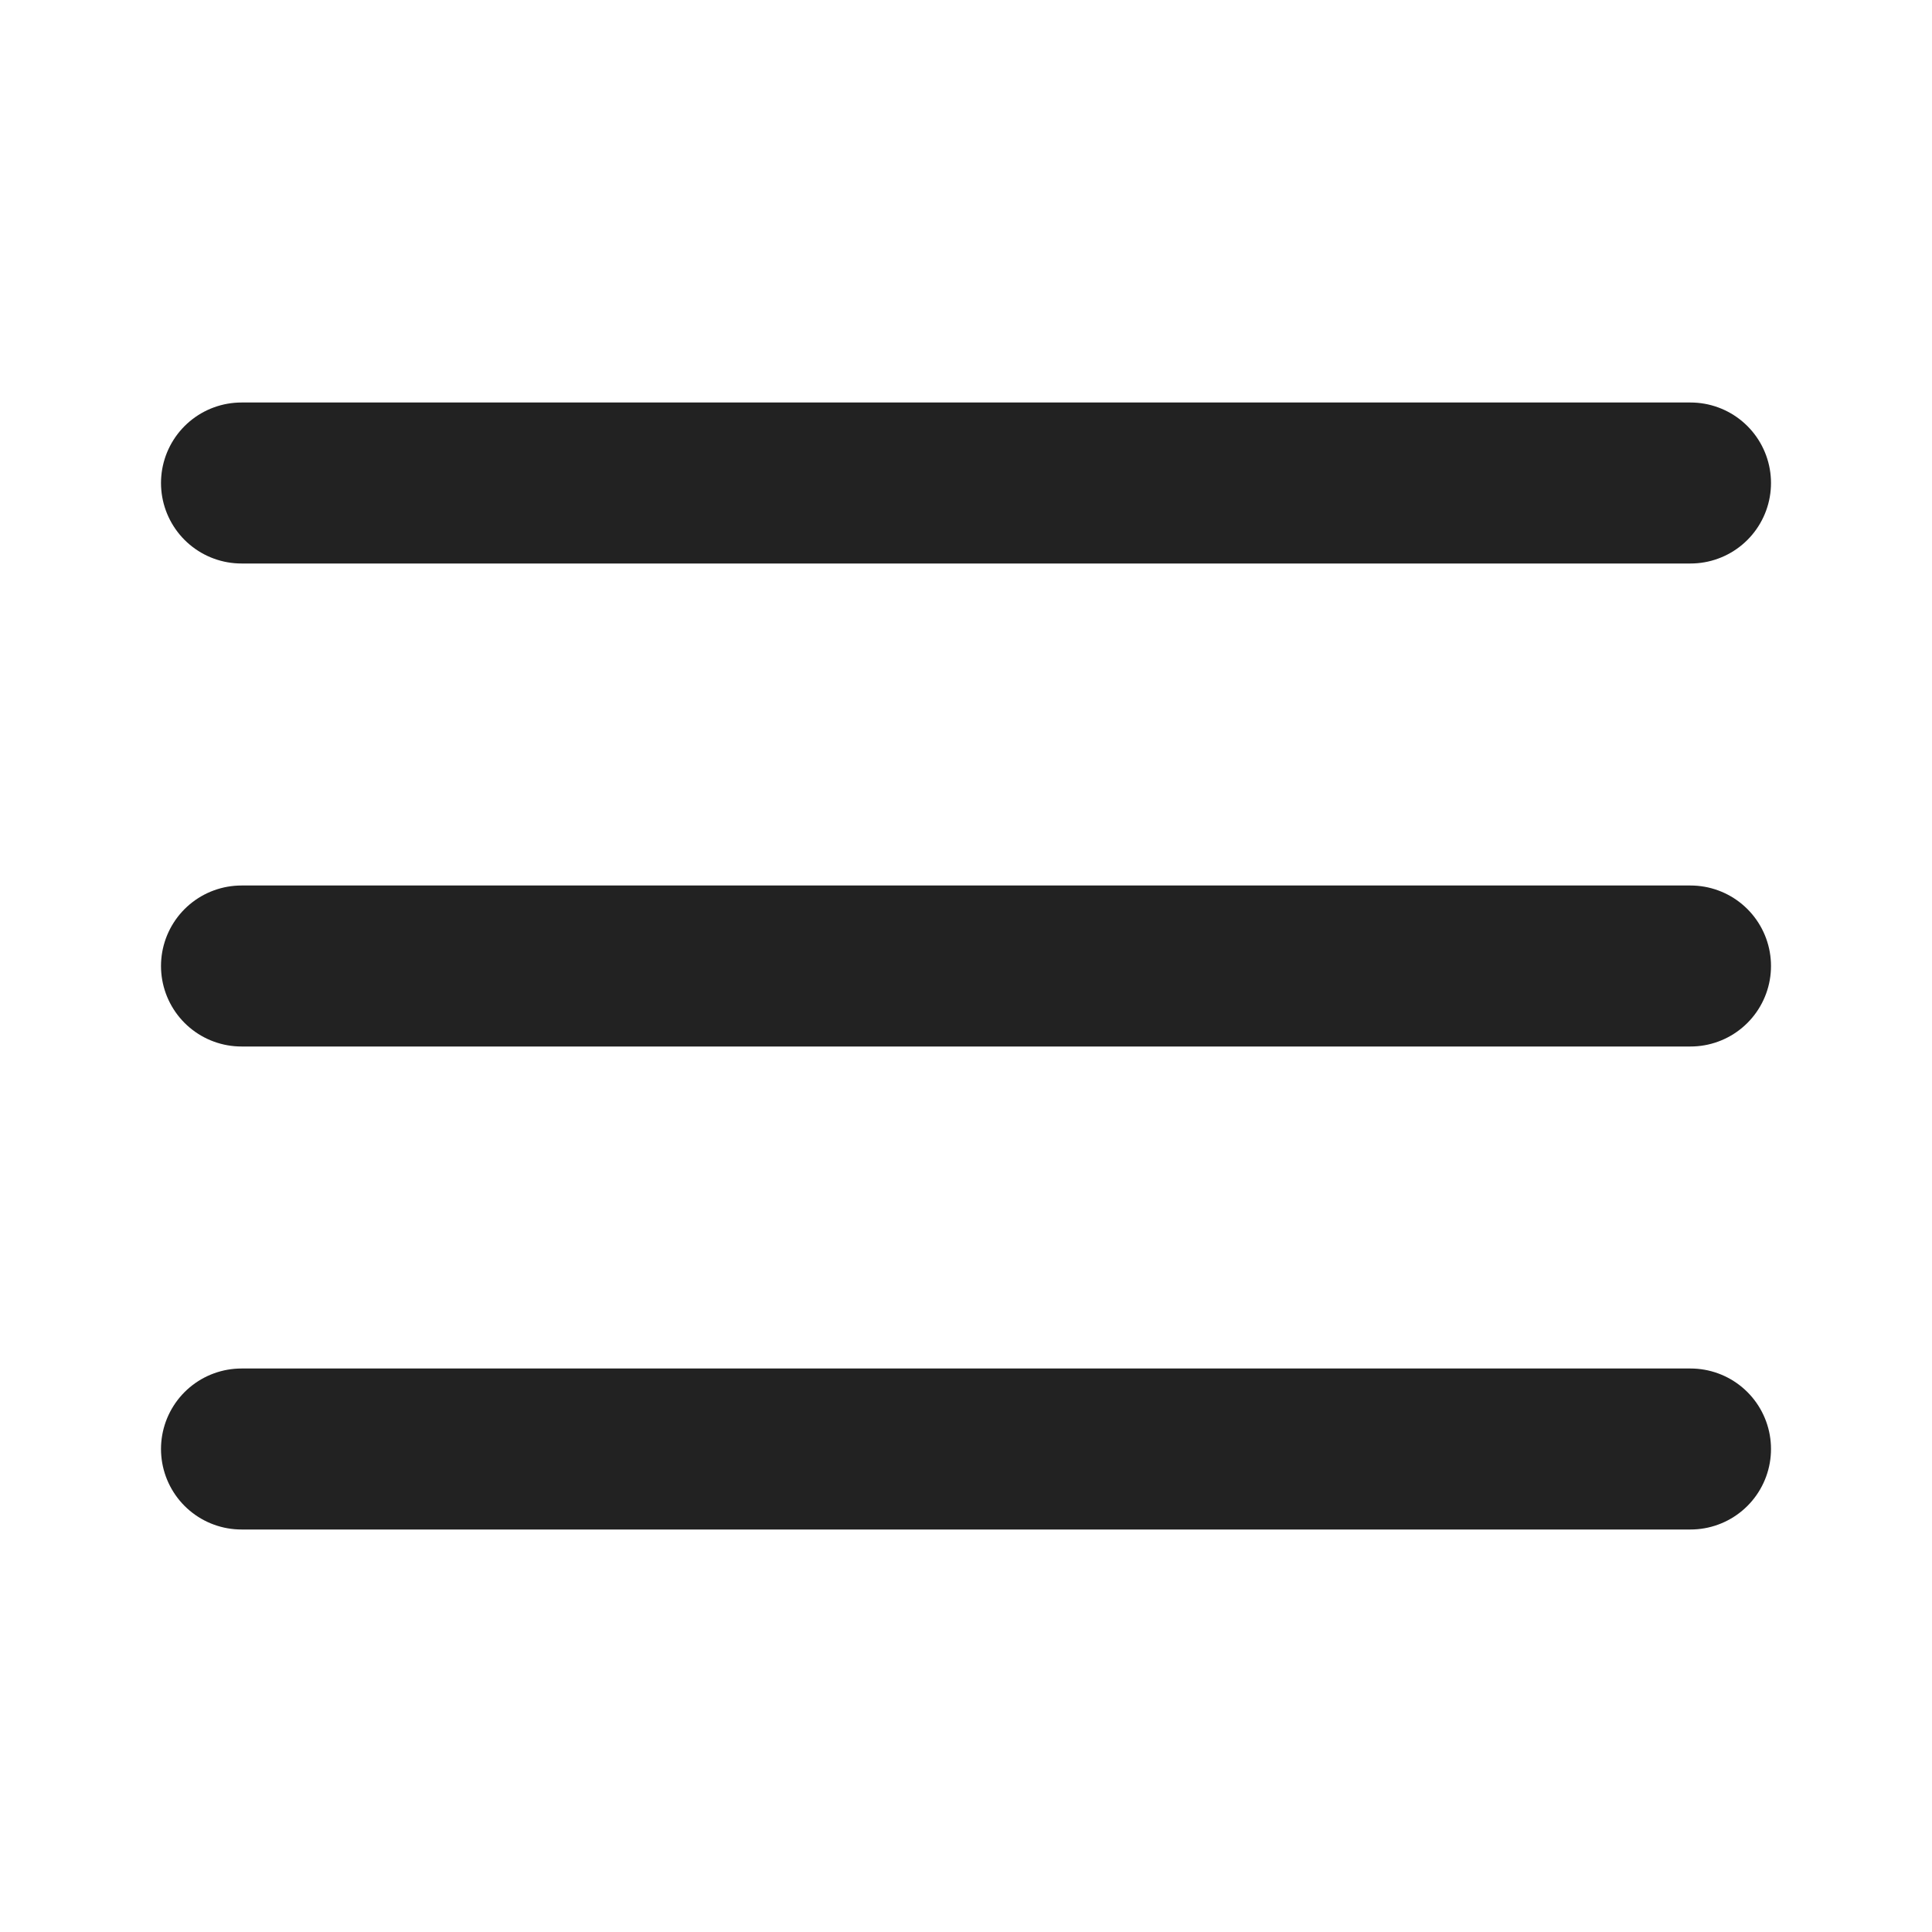
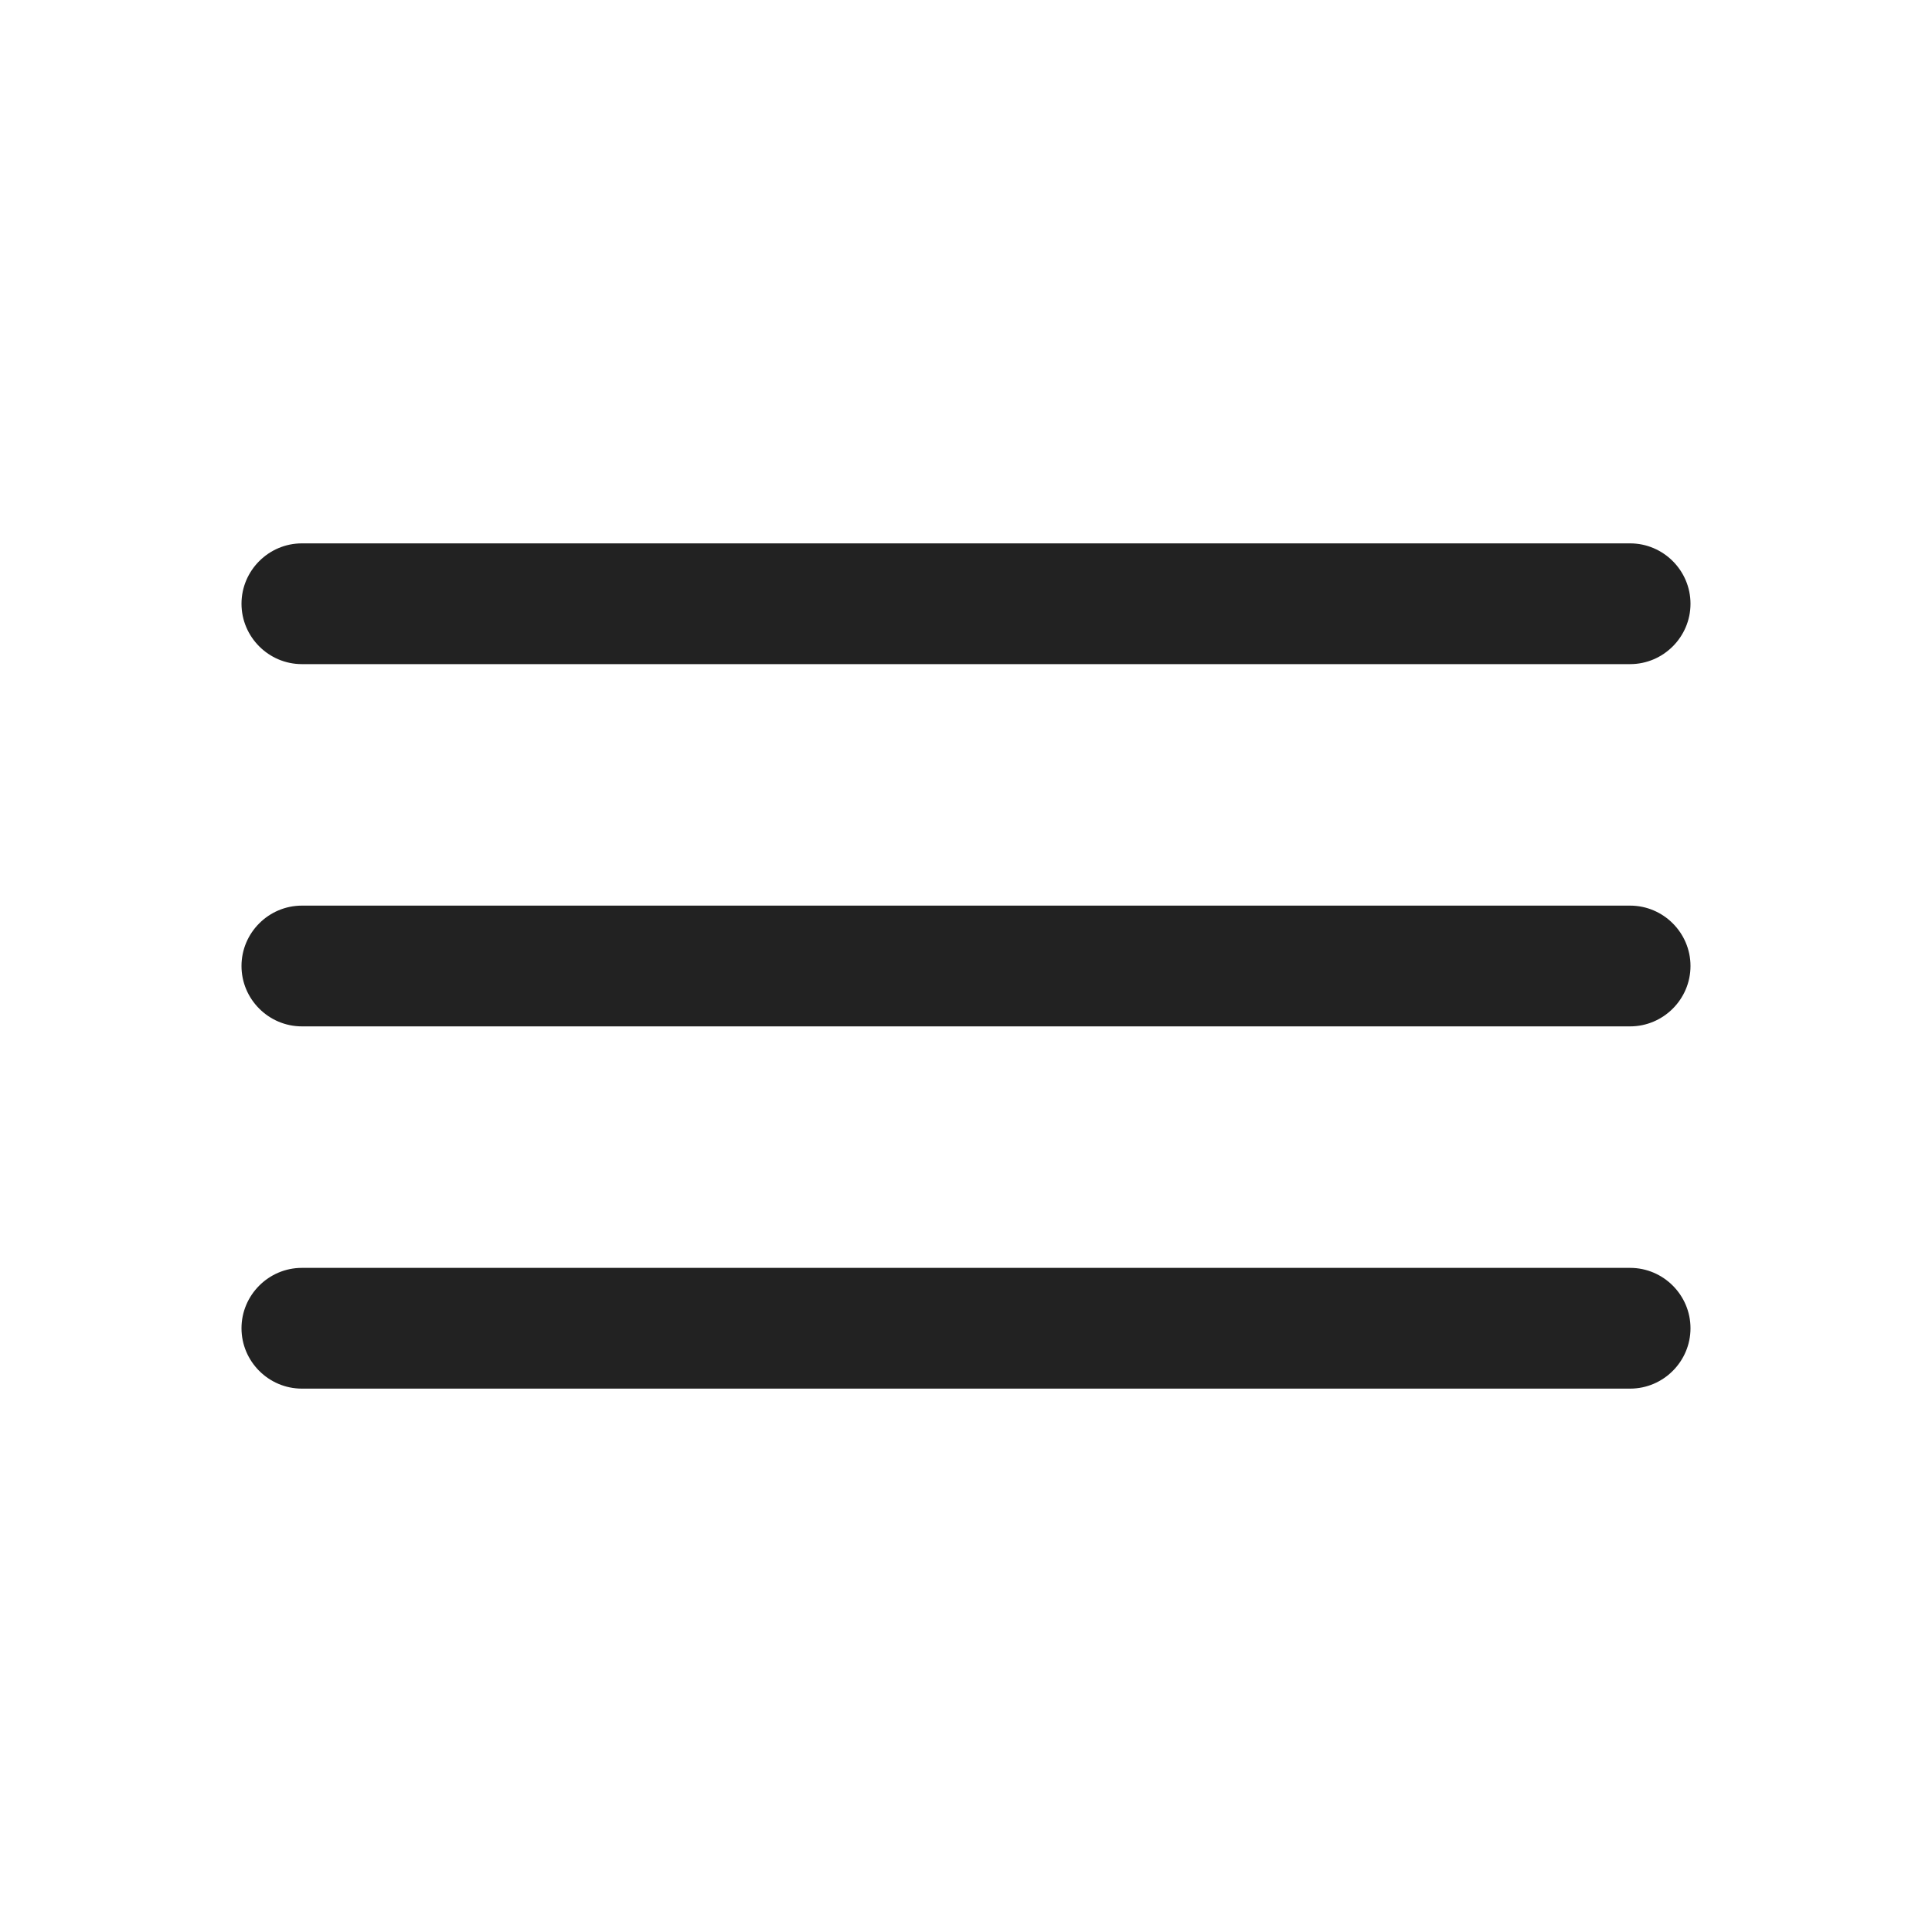
- <svg xmlns="http://www.w3.org/2000/svg" fill="none" height="24" stroke="#222" stroke-linecap="round" stroke-linejoin="round" stroke-width="2" viewBox="0 0 24 24" width="24">
-   <line x1="3" x2="21" y1="12" y2="12" />
-   <line x1="3" x2="21" y1="6" y2="6" />
-   <line x1="3" x2="21" y1="18" y2="18" />
+ <svg xmlns="http://www.w3.org/2000/svg" viewBox="0 0 512 512">
+   <path style="fill:#222;" d="M432 176H80c-8.8 0-16-7.2-16-16s7.2-16 16-16h352c8.8 0 16 7.2 16 16s-7.2 16-16 16zM432 272H80c-8.8 0-16-7.2-16-16s7.2-16 16-16h352c8.8 0 16 7.2 16 16s-7.2 16-16 16zM432 368H80c-8.8 0-16-7.2-16-16s7.2-16 16-16h352c8.8 0 16 7.2 16 16s-7.2 16-16 16z" />
</svg>
